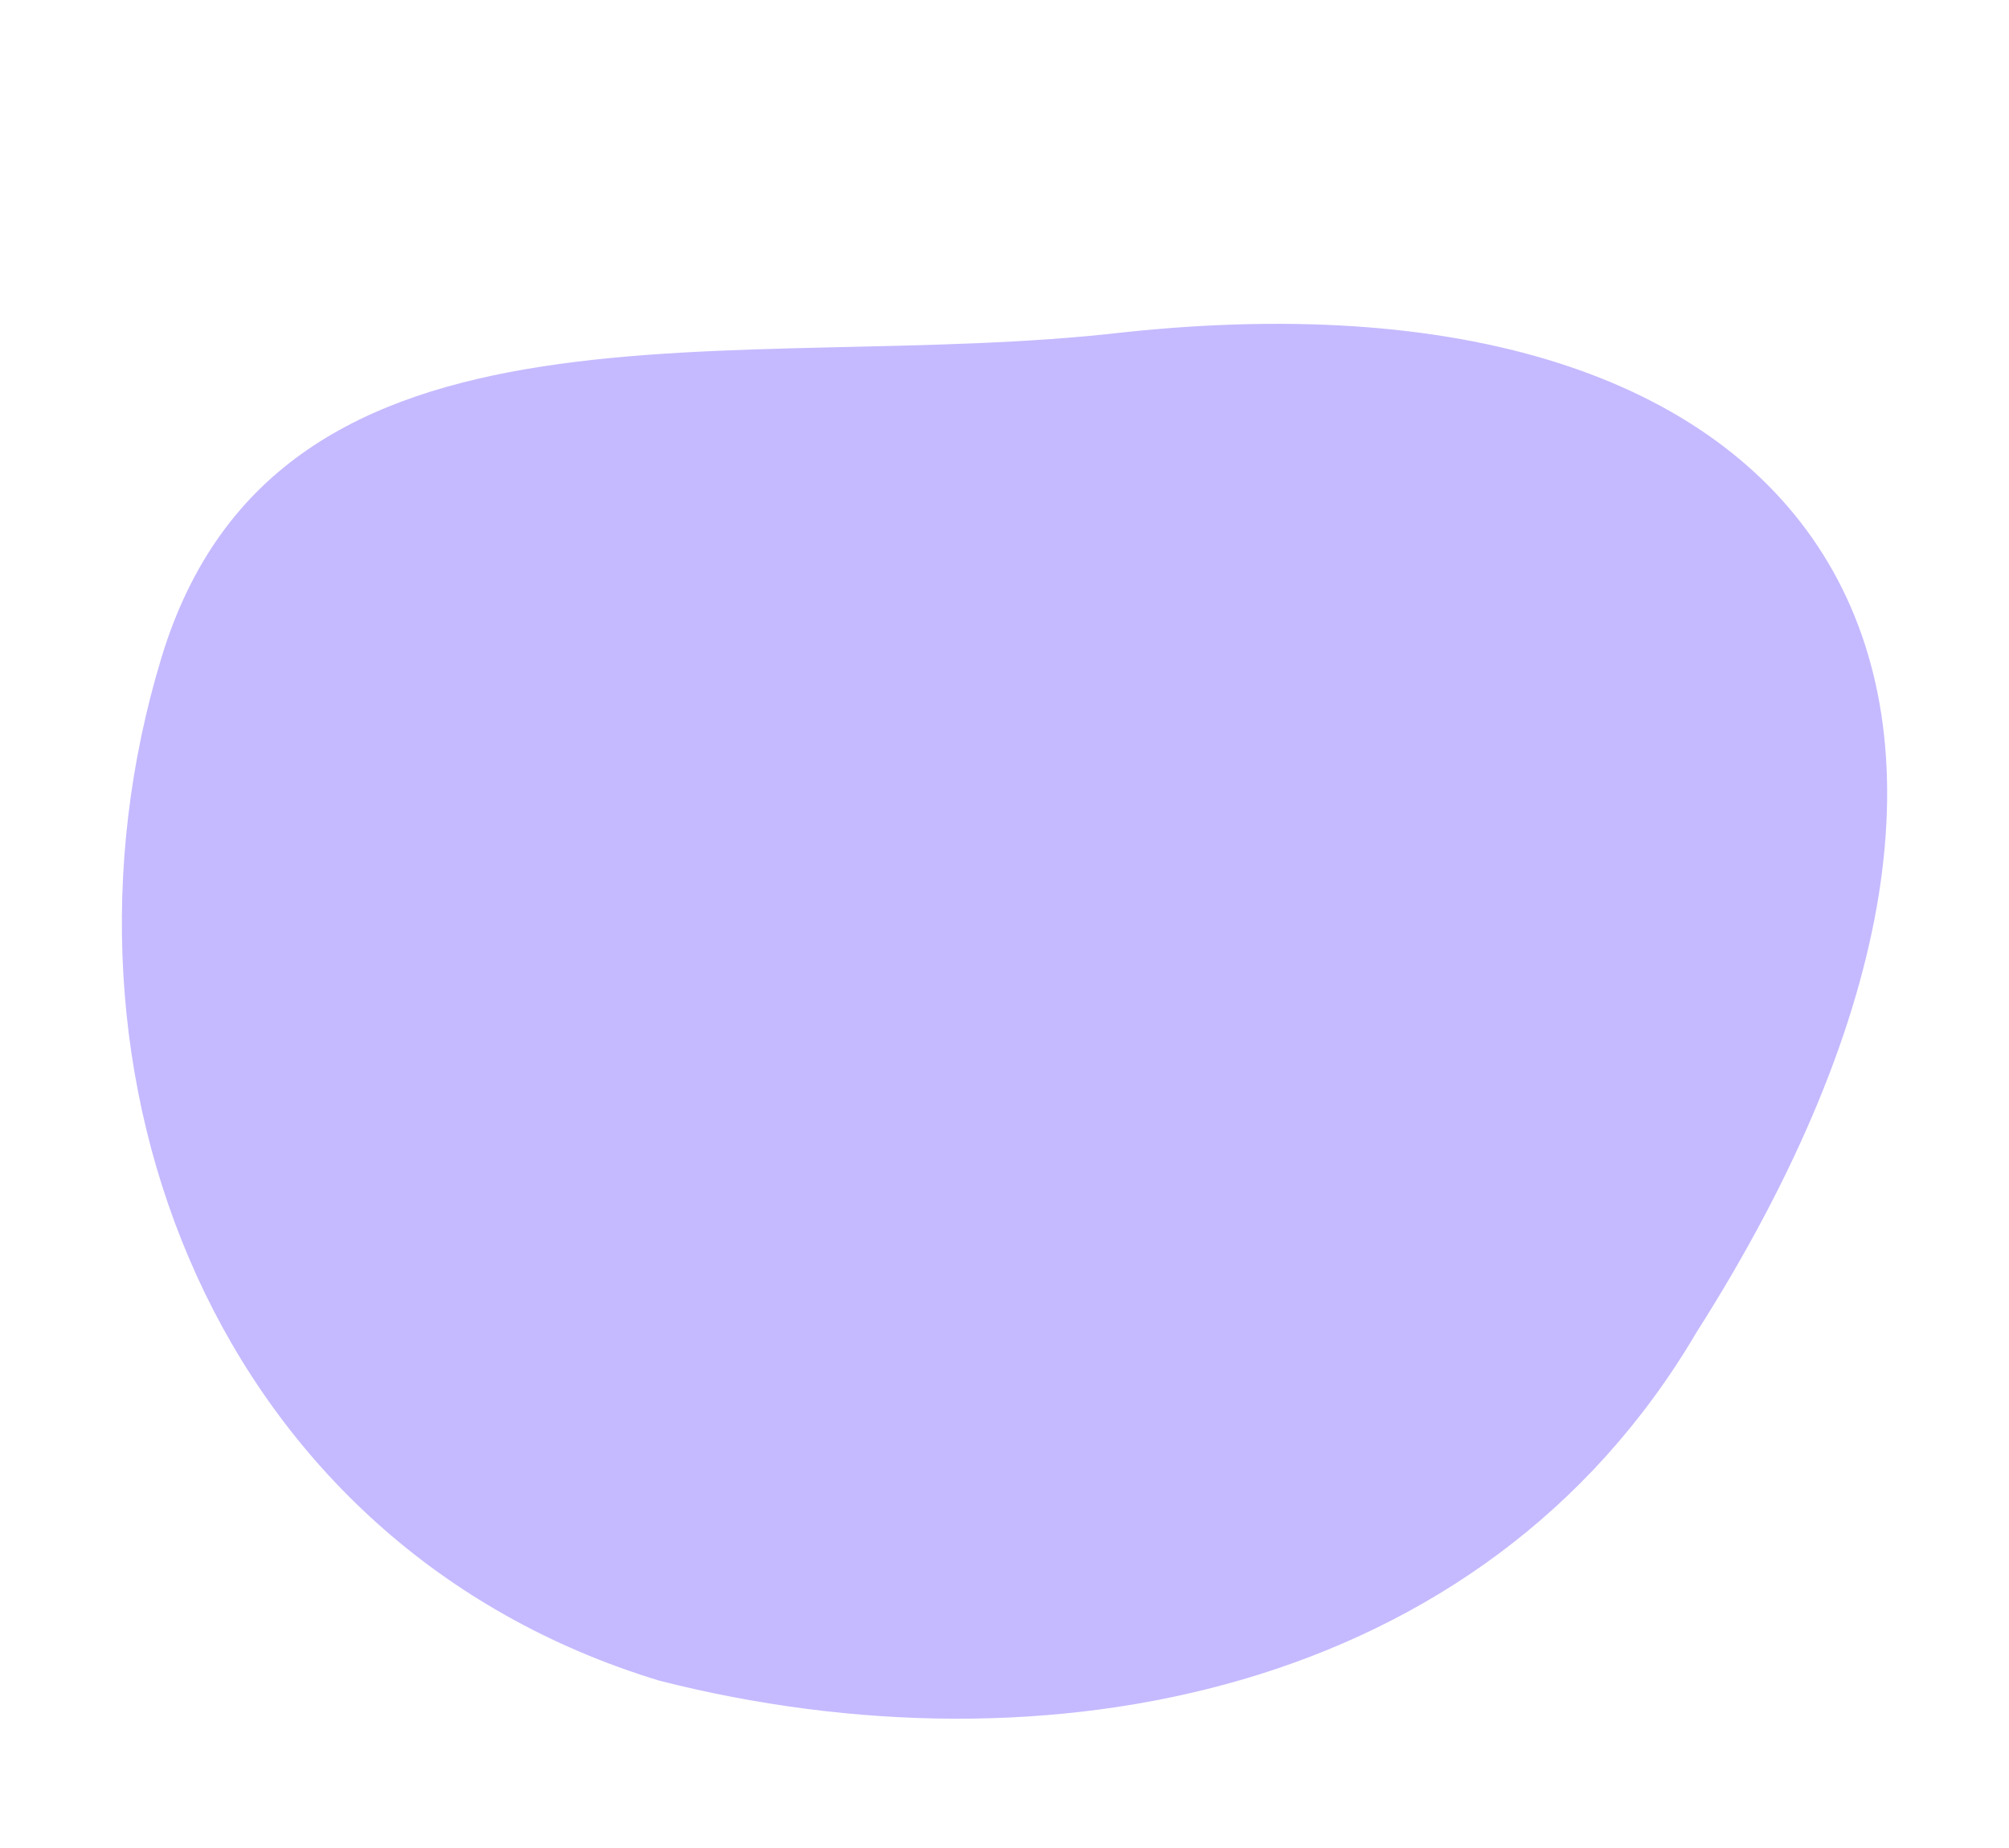
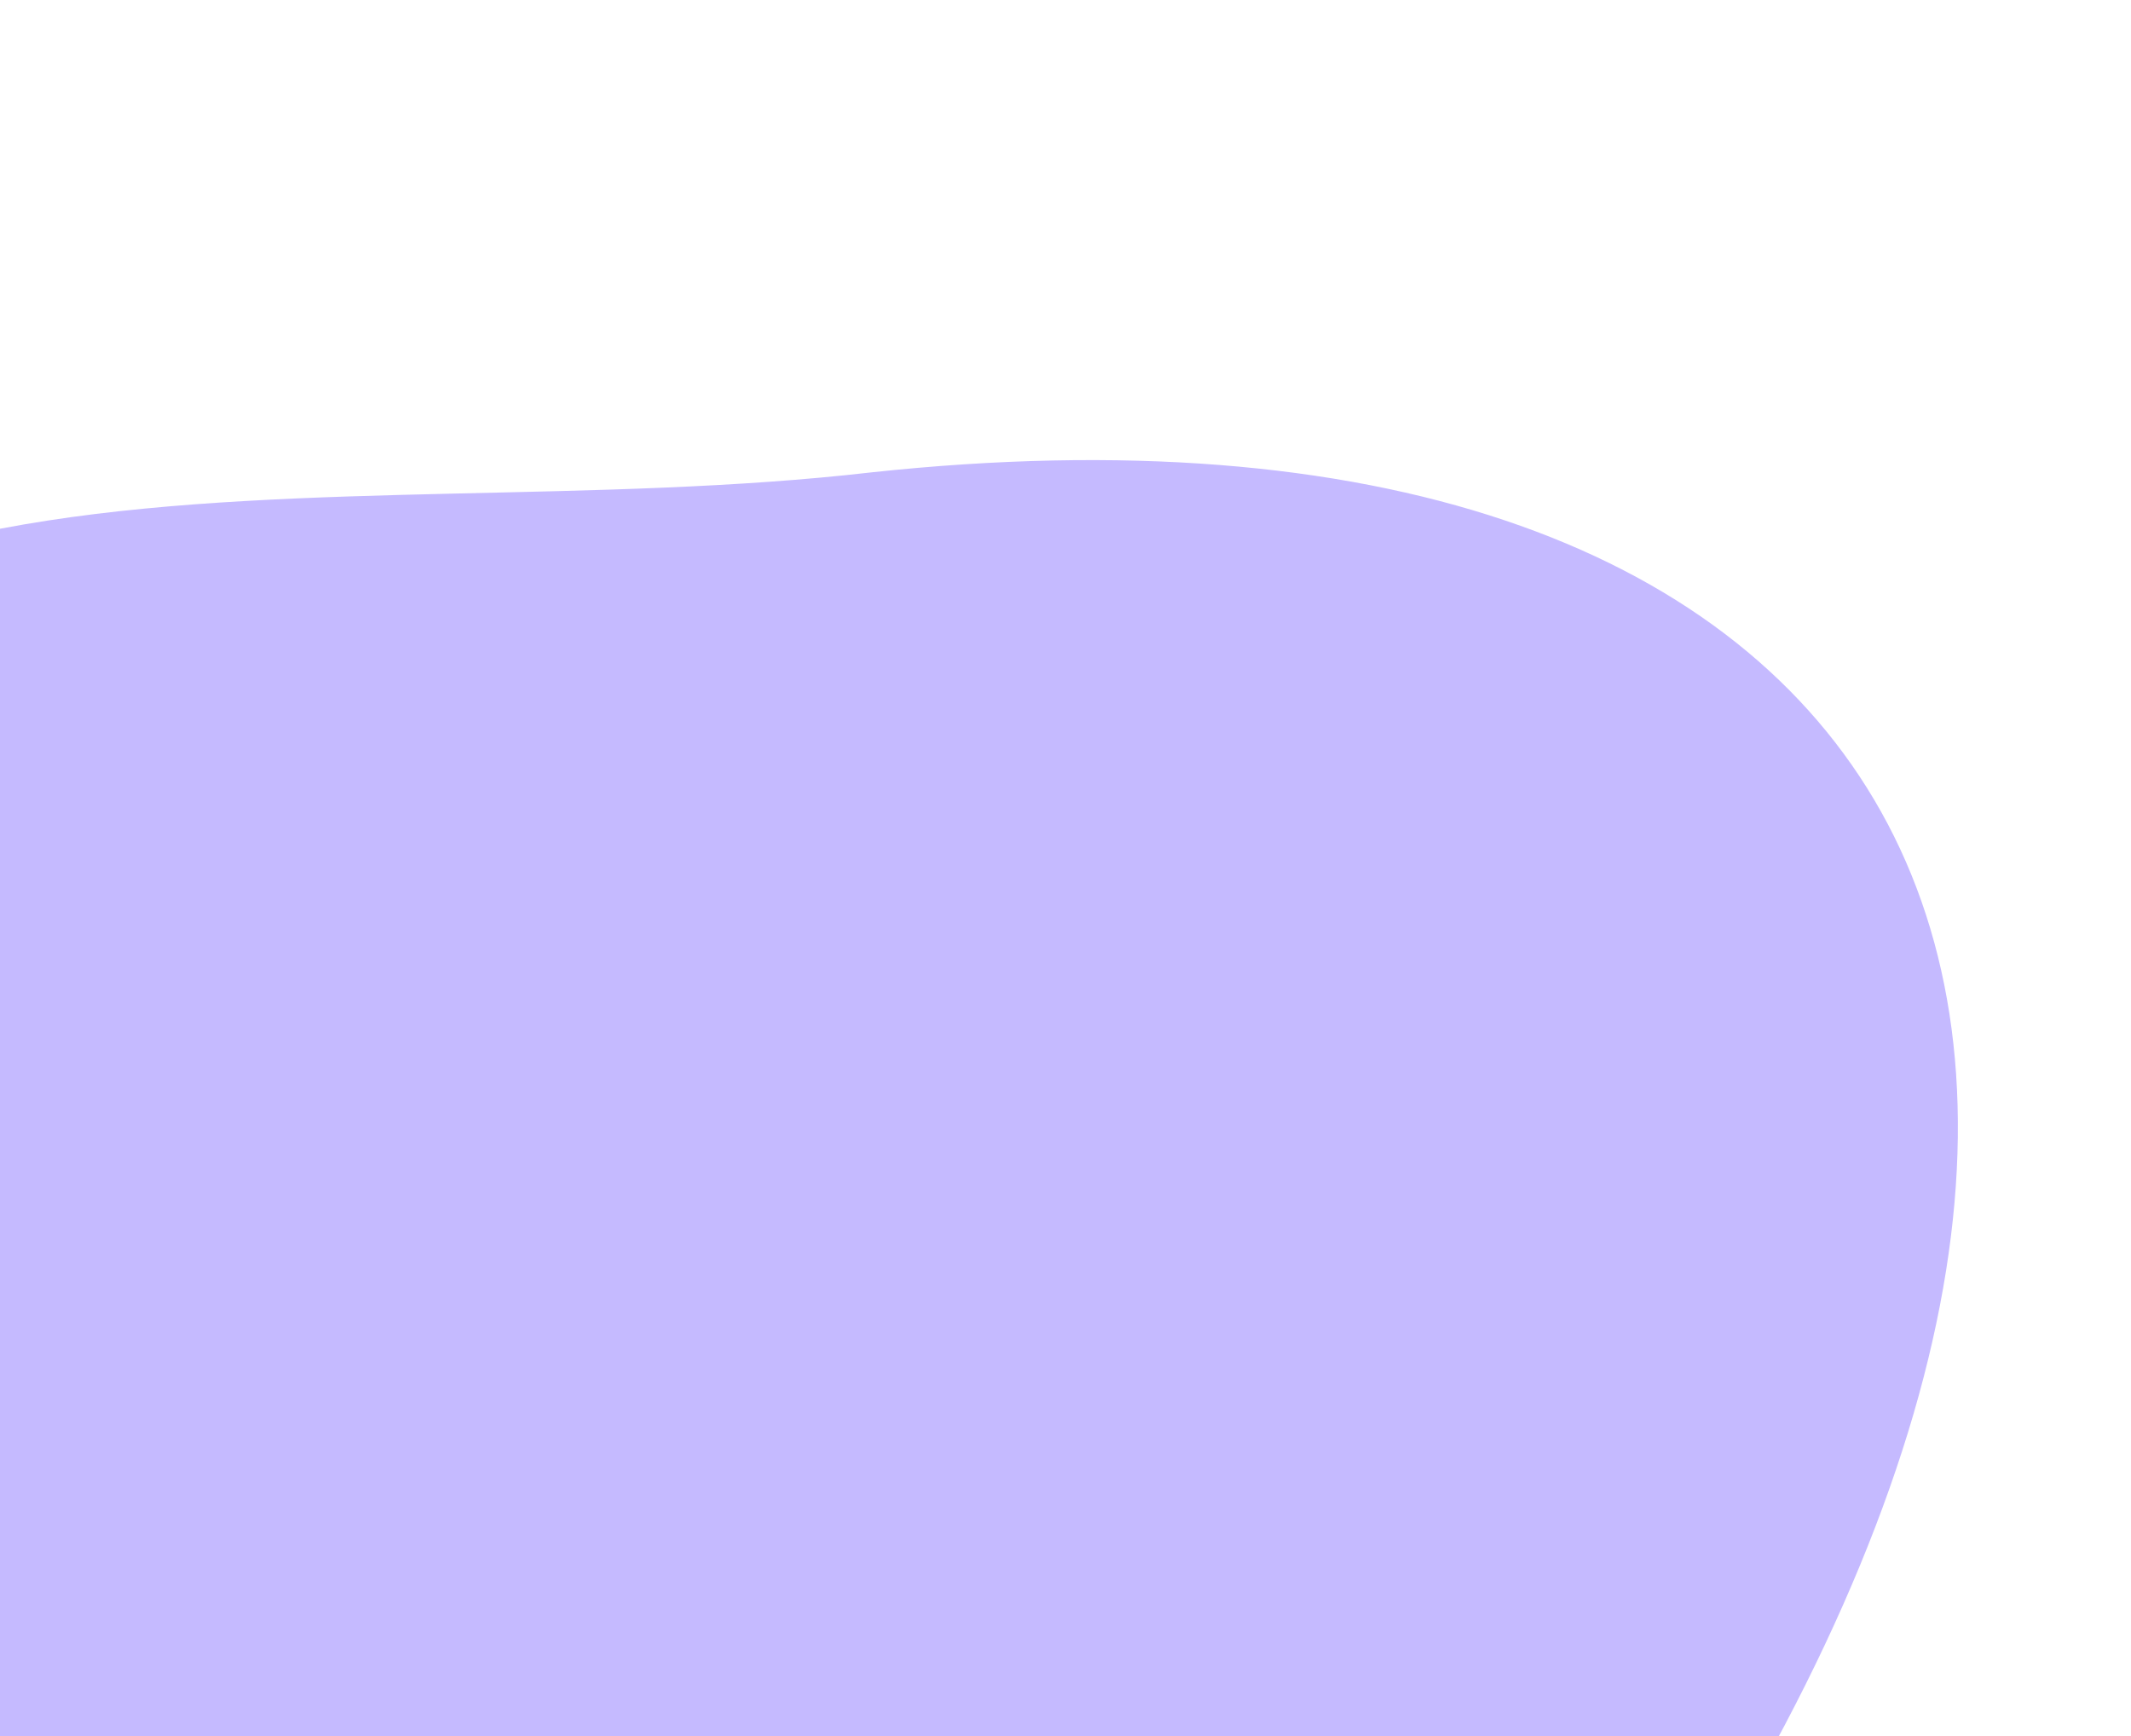
- <svg xmlns="http://www.w3.org/2000/svg" width="722" height="664" viewBox="0 0 722 664" fill="none">
-   <path d="M609.671 478.925c-76.793 130.63-234.235 160.352-372.584 125.209C77.667 555.813 12.462 386.69 57.984 236.504c42.232-139.332 208.098-101.146 345.454-117.008C657.794 92.19 756.649 247.918 609.671 478.925z" fill="#C5BAFF" />
+ <svg xmlns="http://www.w3.org/2000/svg" width="539" height="439" viewBox="0 0 539 439" fill="none">
+   <path d="M426.671 478.925C349.878 609.555 192.436 639.277 54.087 604.134C-105.334 555.813 -170.538 386.69 -125.016 236.504C-82.784 97.172 83.082 135.358 220.438 119.496C474.794 92.19 573.649 247.918 426.671 478.925Z" fill="#C5BAFF" />
</svg>
